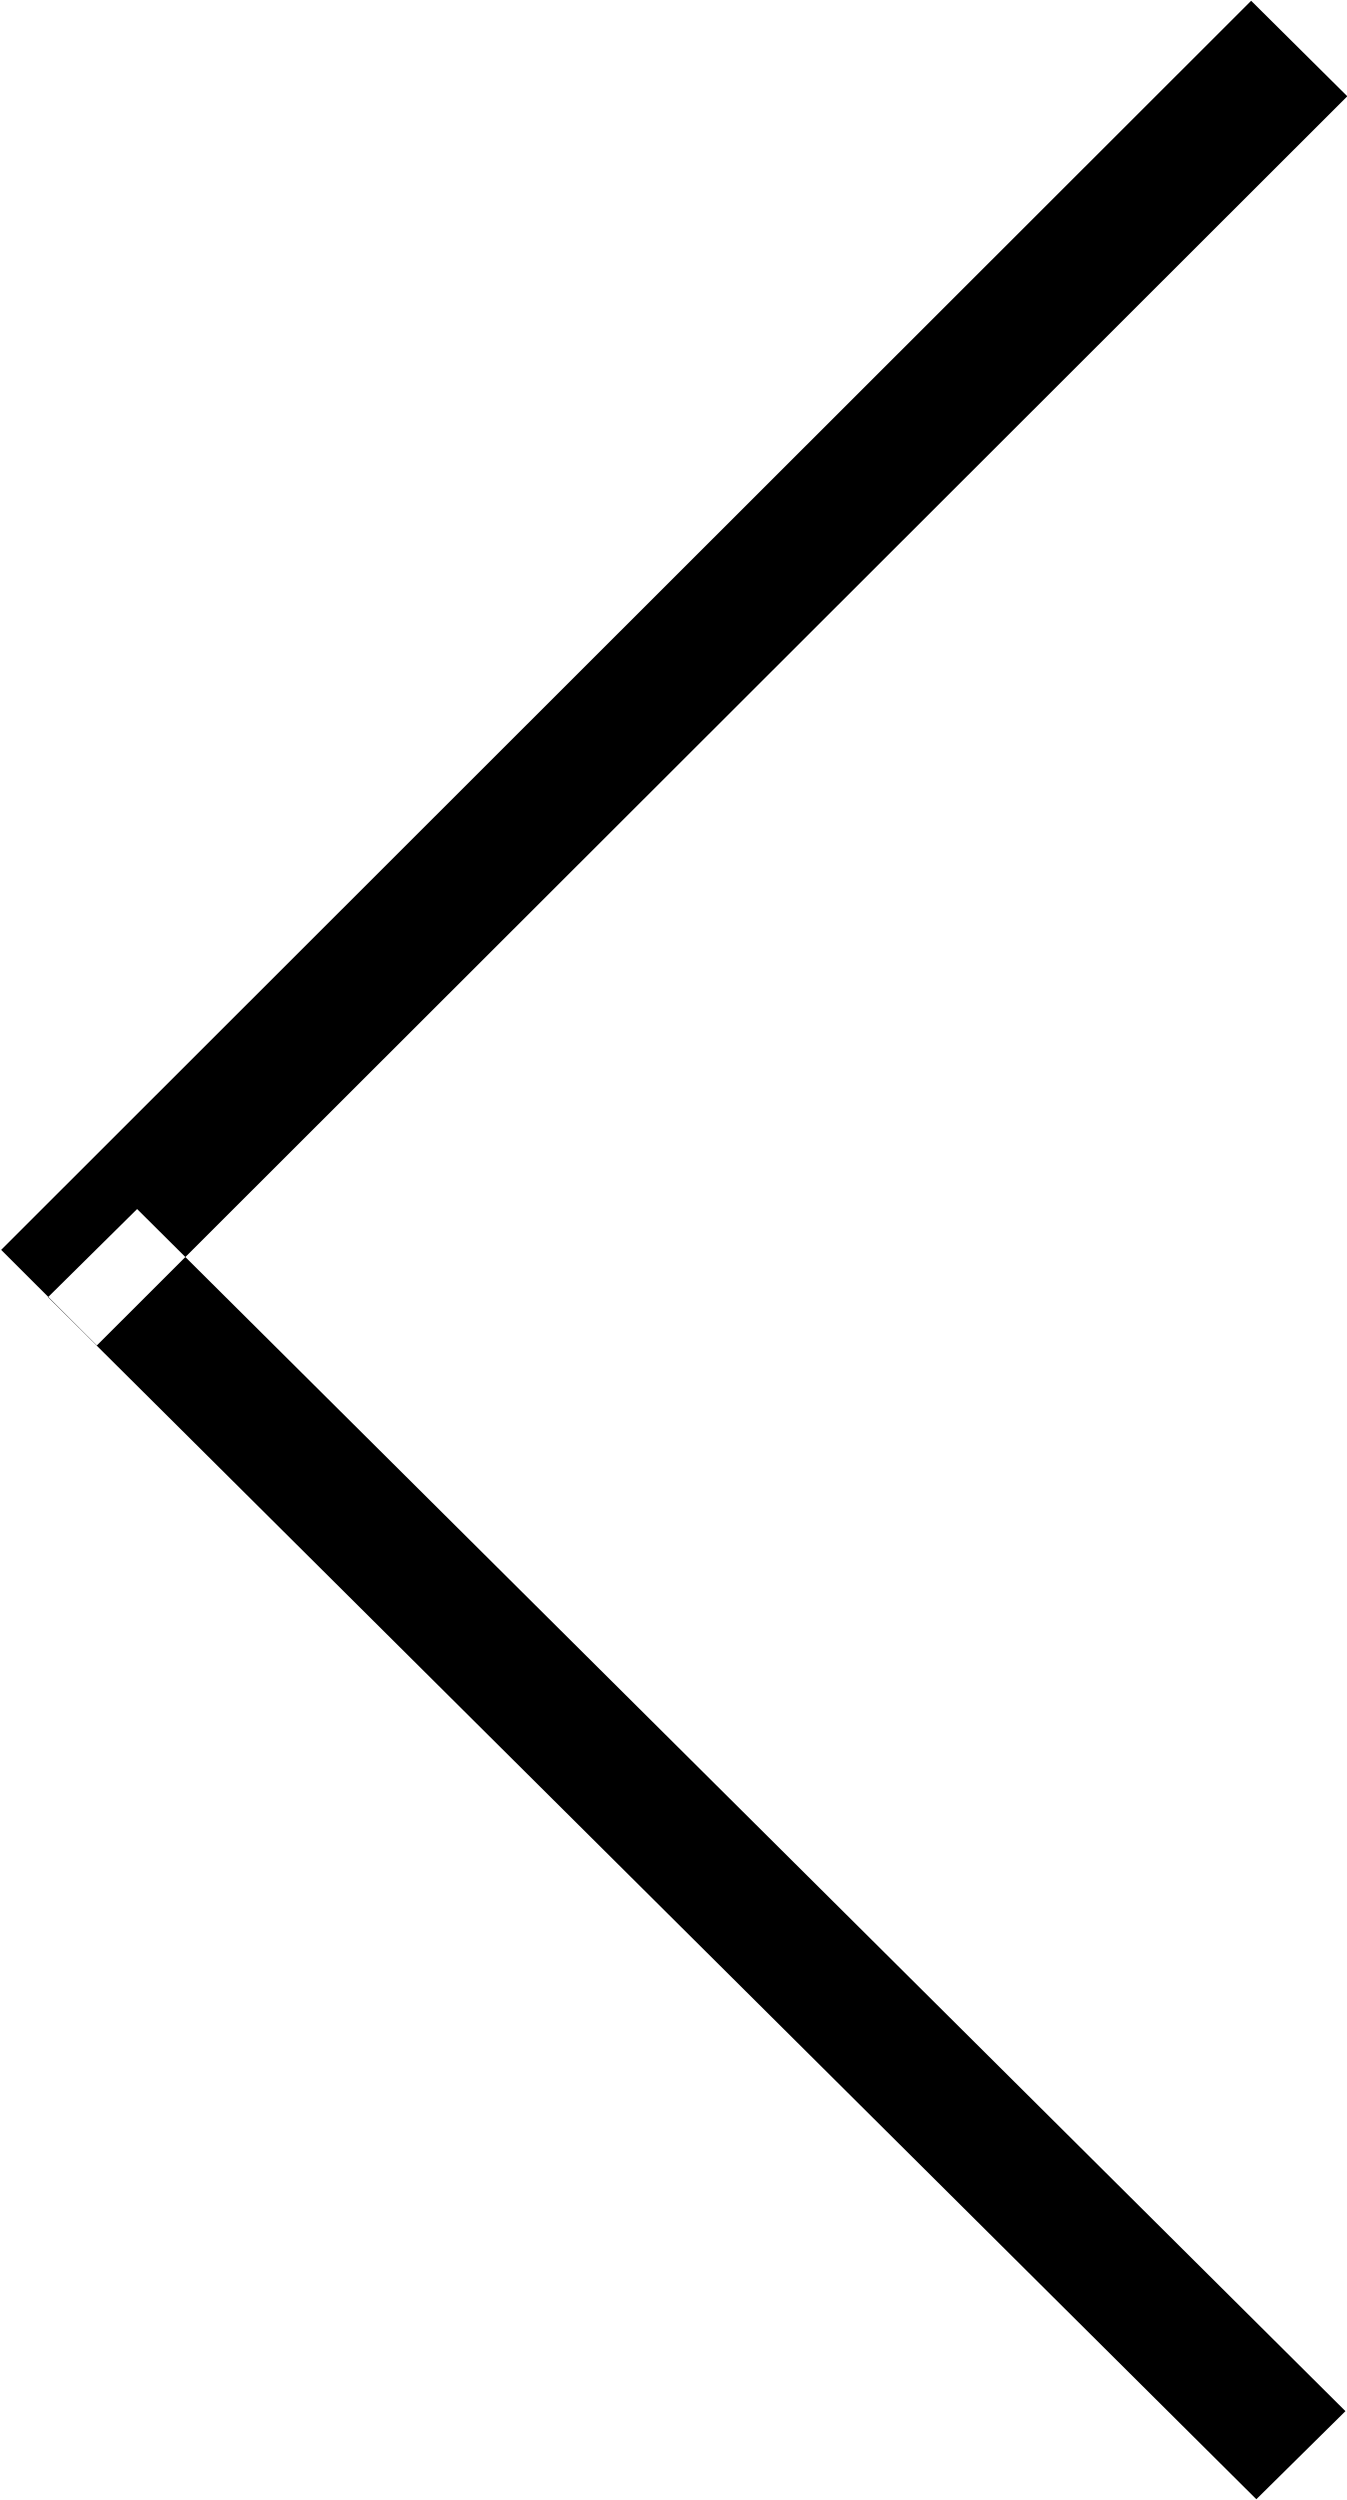
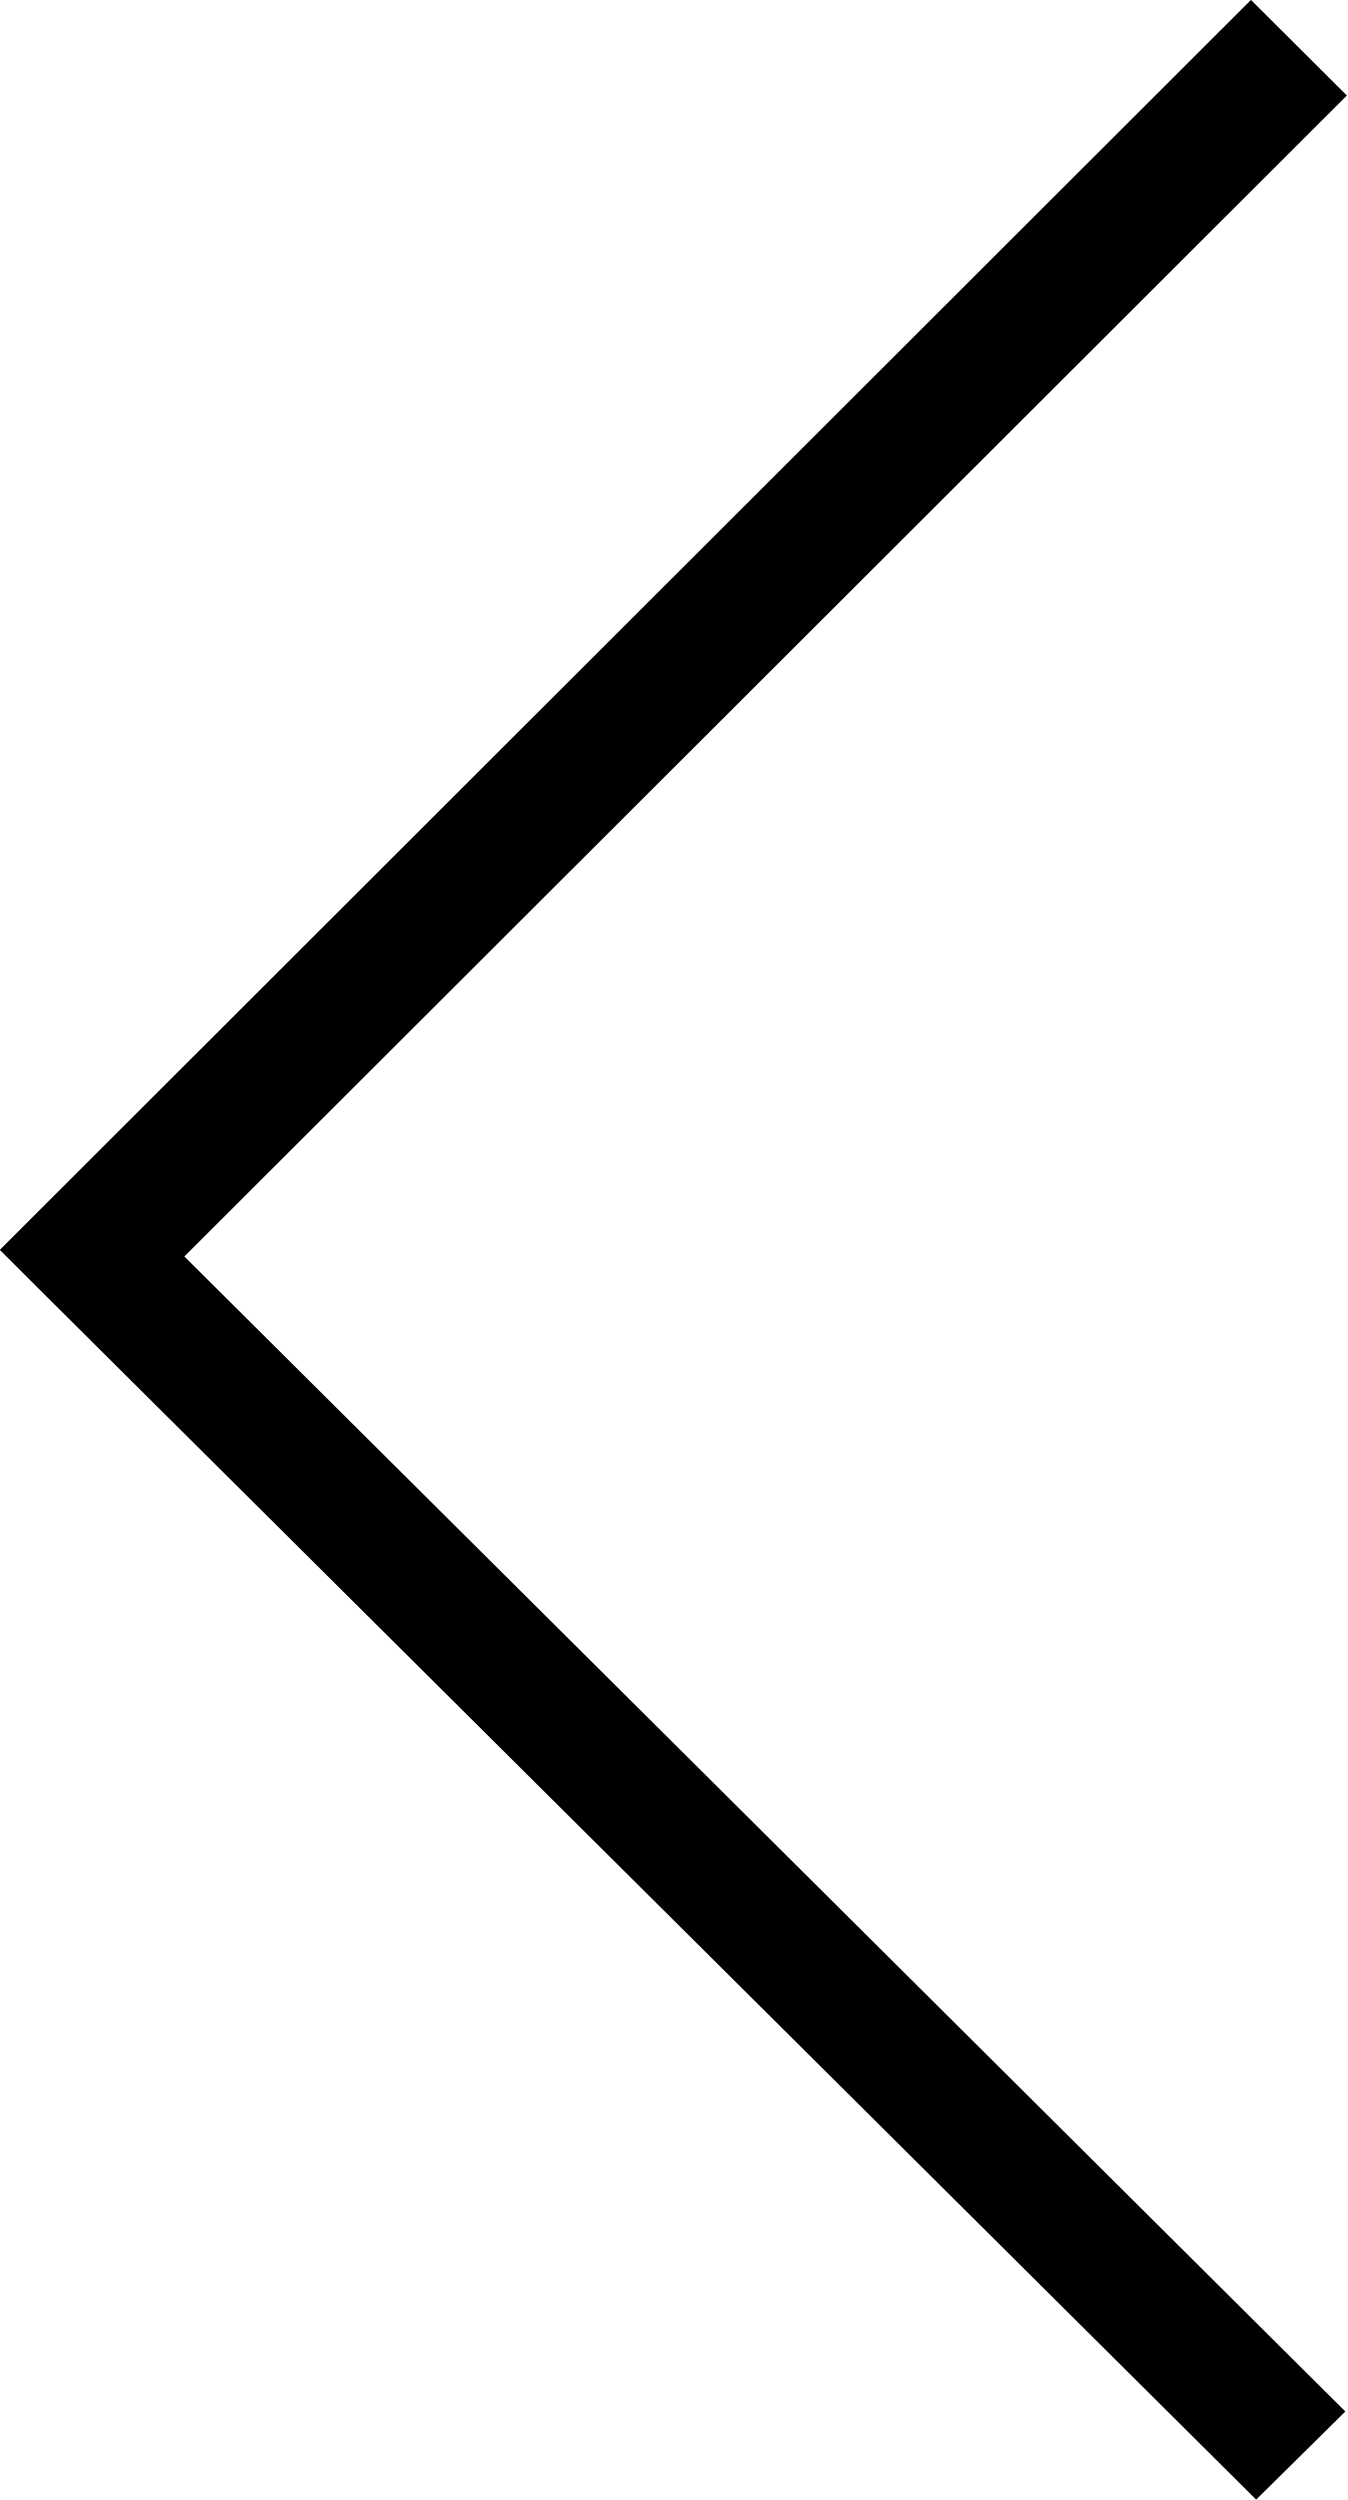
- <svg xmlns="http://www.w3.org/2000/svg" width="21" height="39" viewBox="0 0 21 39">
-   <defs>
-     <style>
-       .cls-1 {
-         fill-rule: evenodd;
-       }
-     </style>
-   </defs>
-   <path id="Shape_3_copy" data-name="Shape 3 copy" class="cls-1" d="M290.518,90.012l1.5,1.49-19.507,19.487-1.493-1.491Zm0.081,38.976,1.39-1.374-18.85-18.753-1.39,1.375Z" transform="translate(-271 -90)" />
+ <svg xmlns="http://www.w3.org/2000/svg" width="21.001" height="38.976" viewBox="0 0 21.001 38.976">
+   <path id="Shape_3_copy" data-name="Shape 3 copy" d="M272.506,110.989h0l-.1-.1-.658-.654h0l-.738-.737,19.506-19.487,1.495,1.49-18.124,18.1,18.1,18.007-1.39,1.374Z" transform="translate(-271.013 -90.012)" />
</svg>
